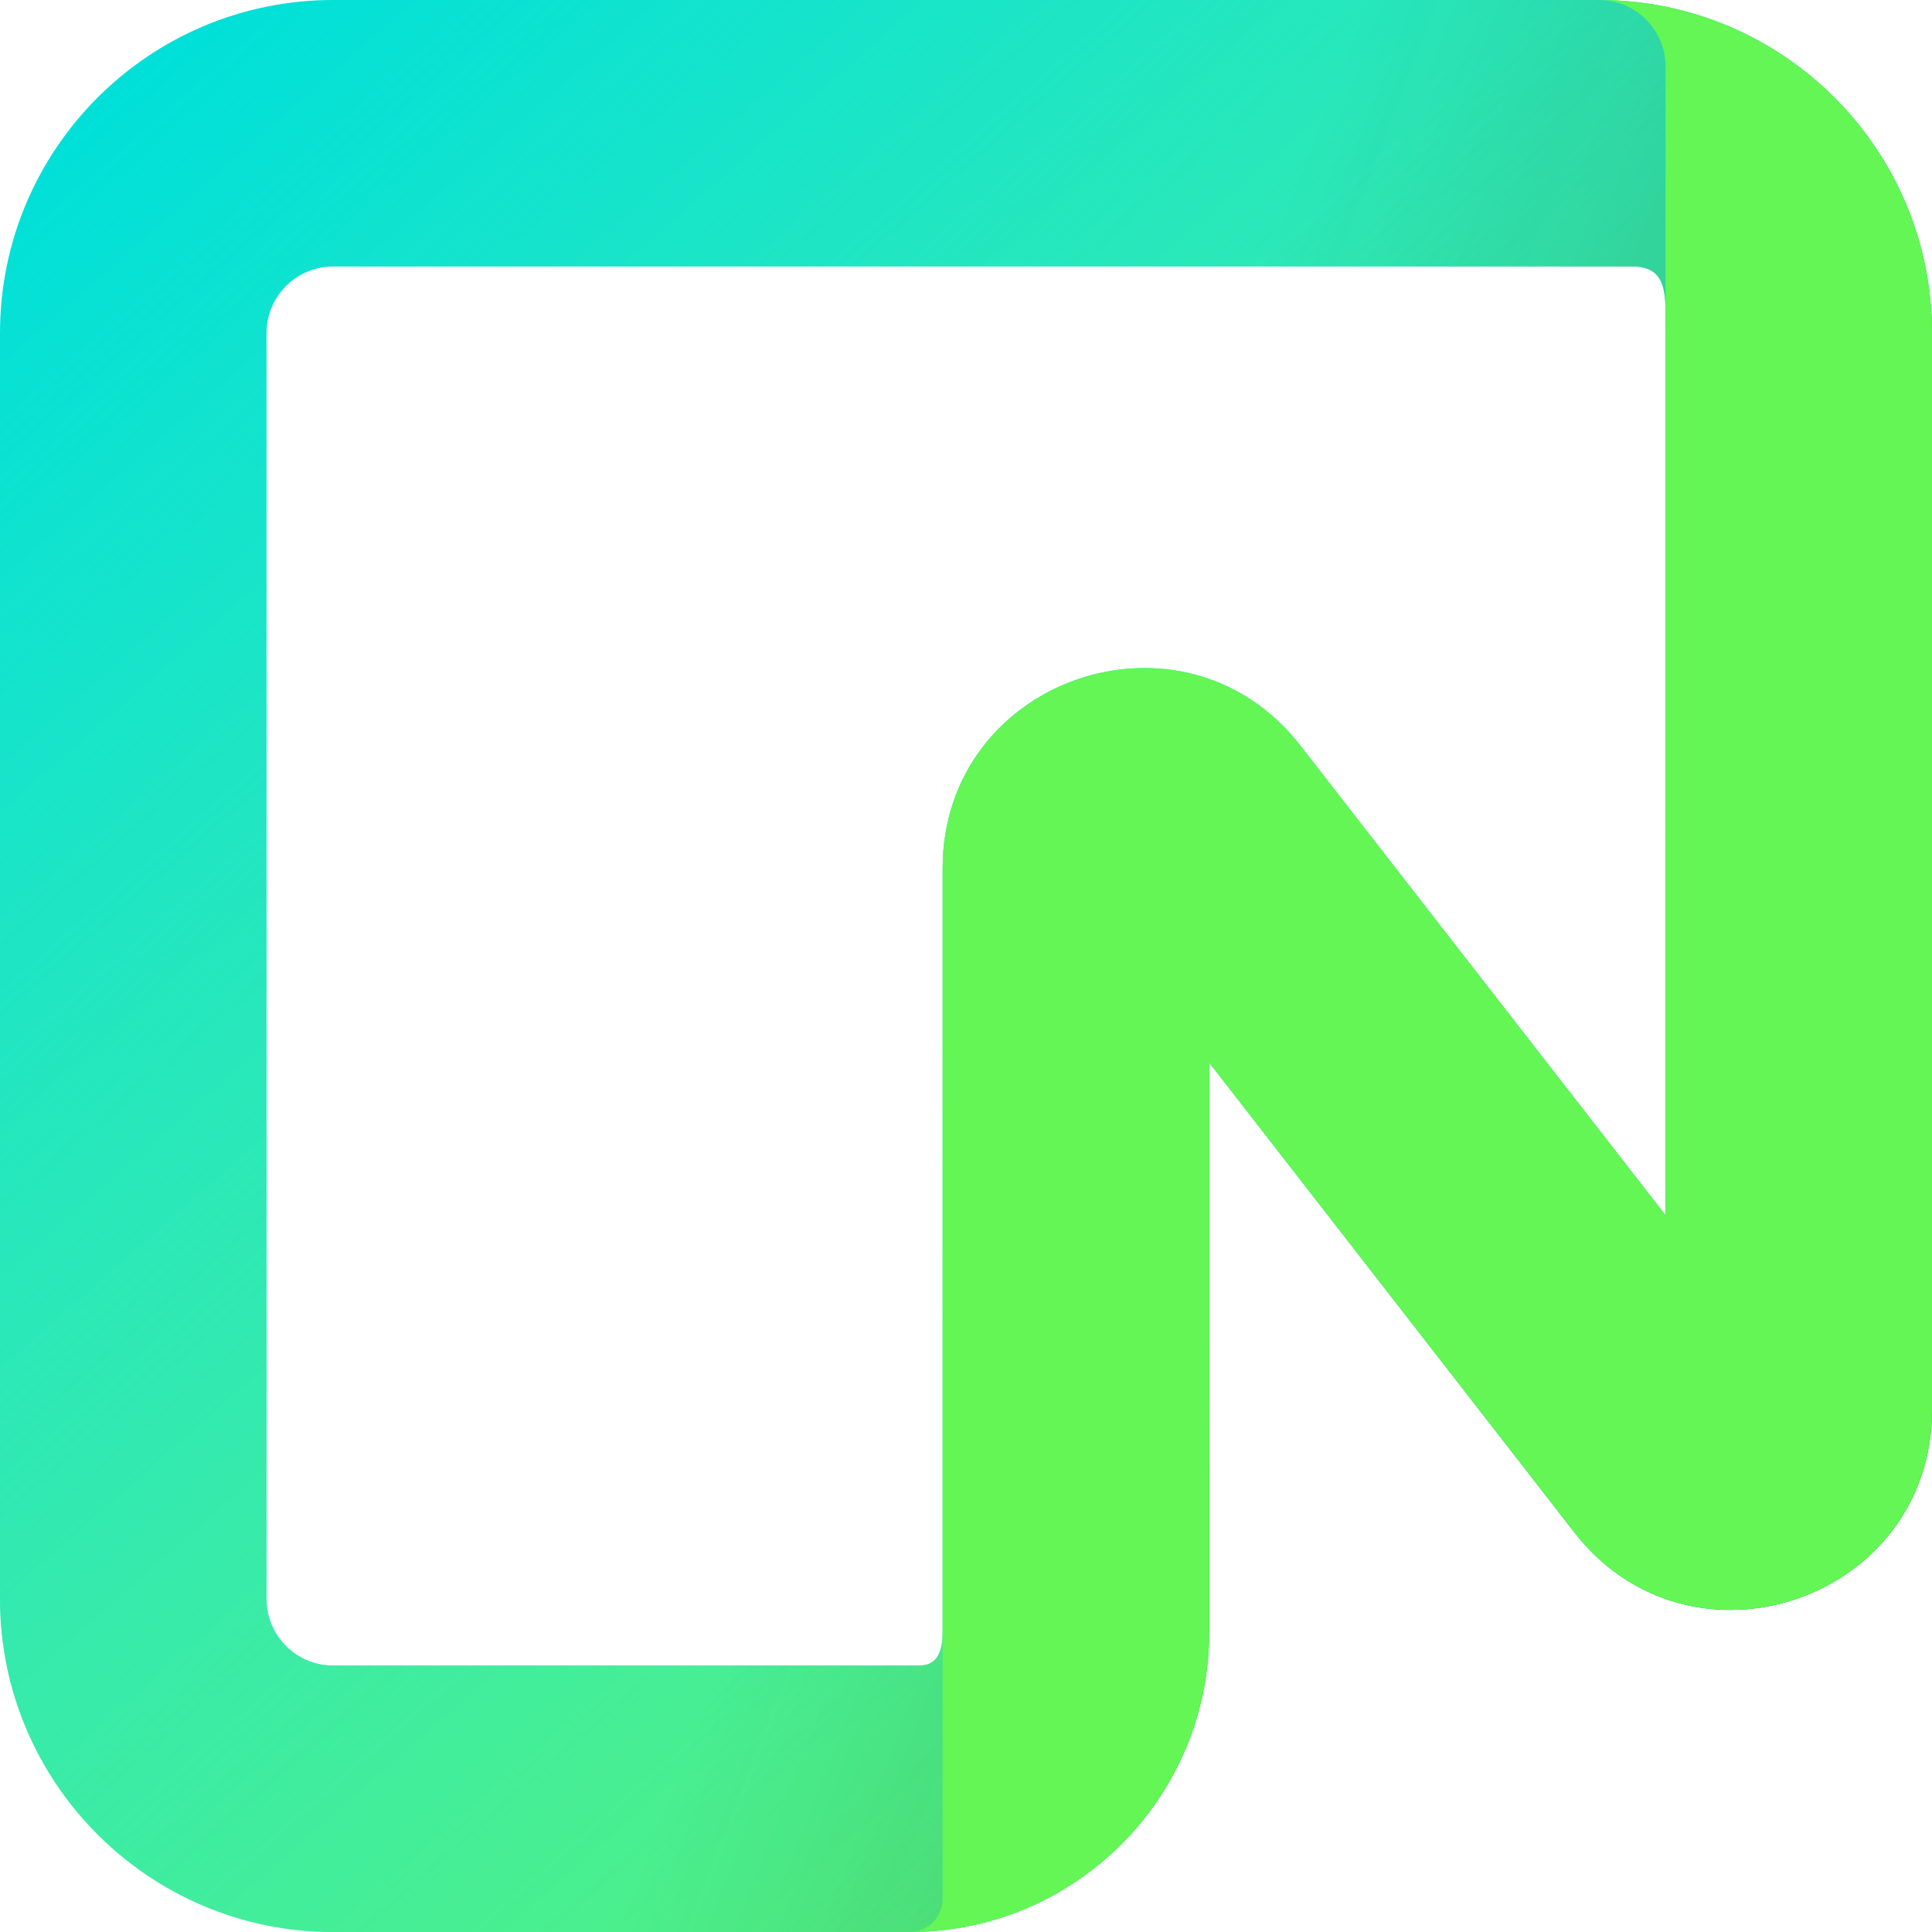
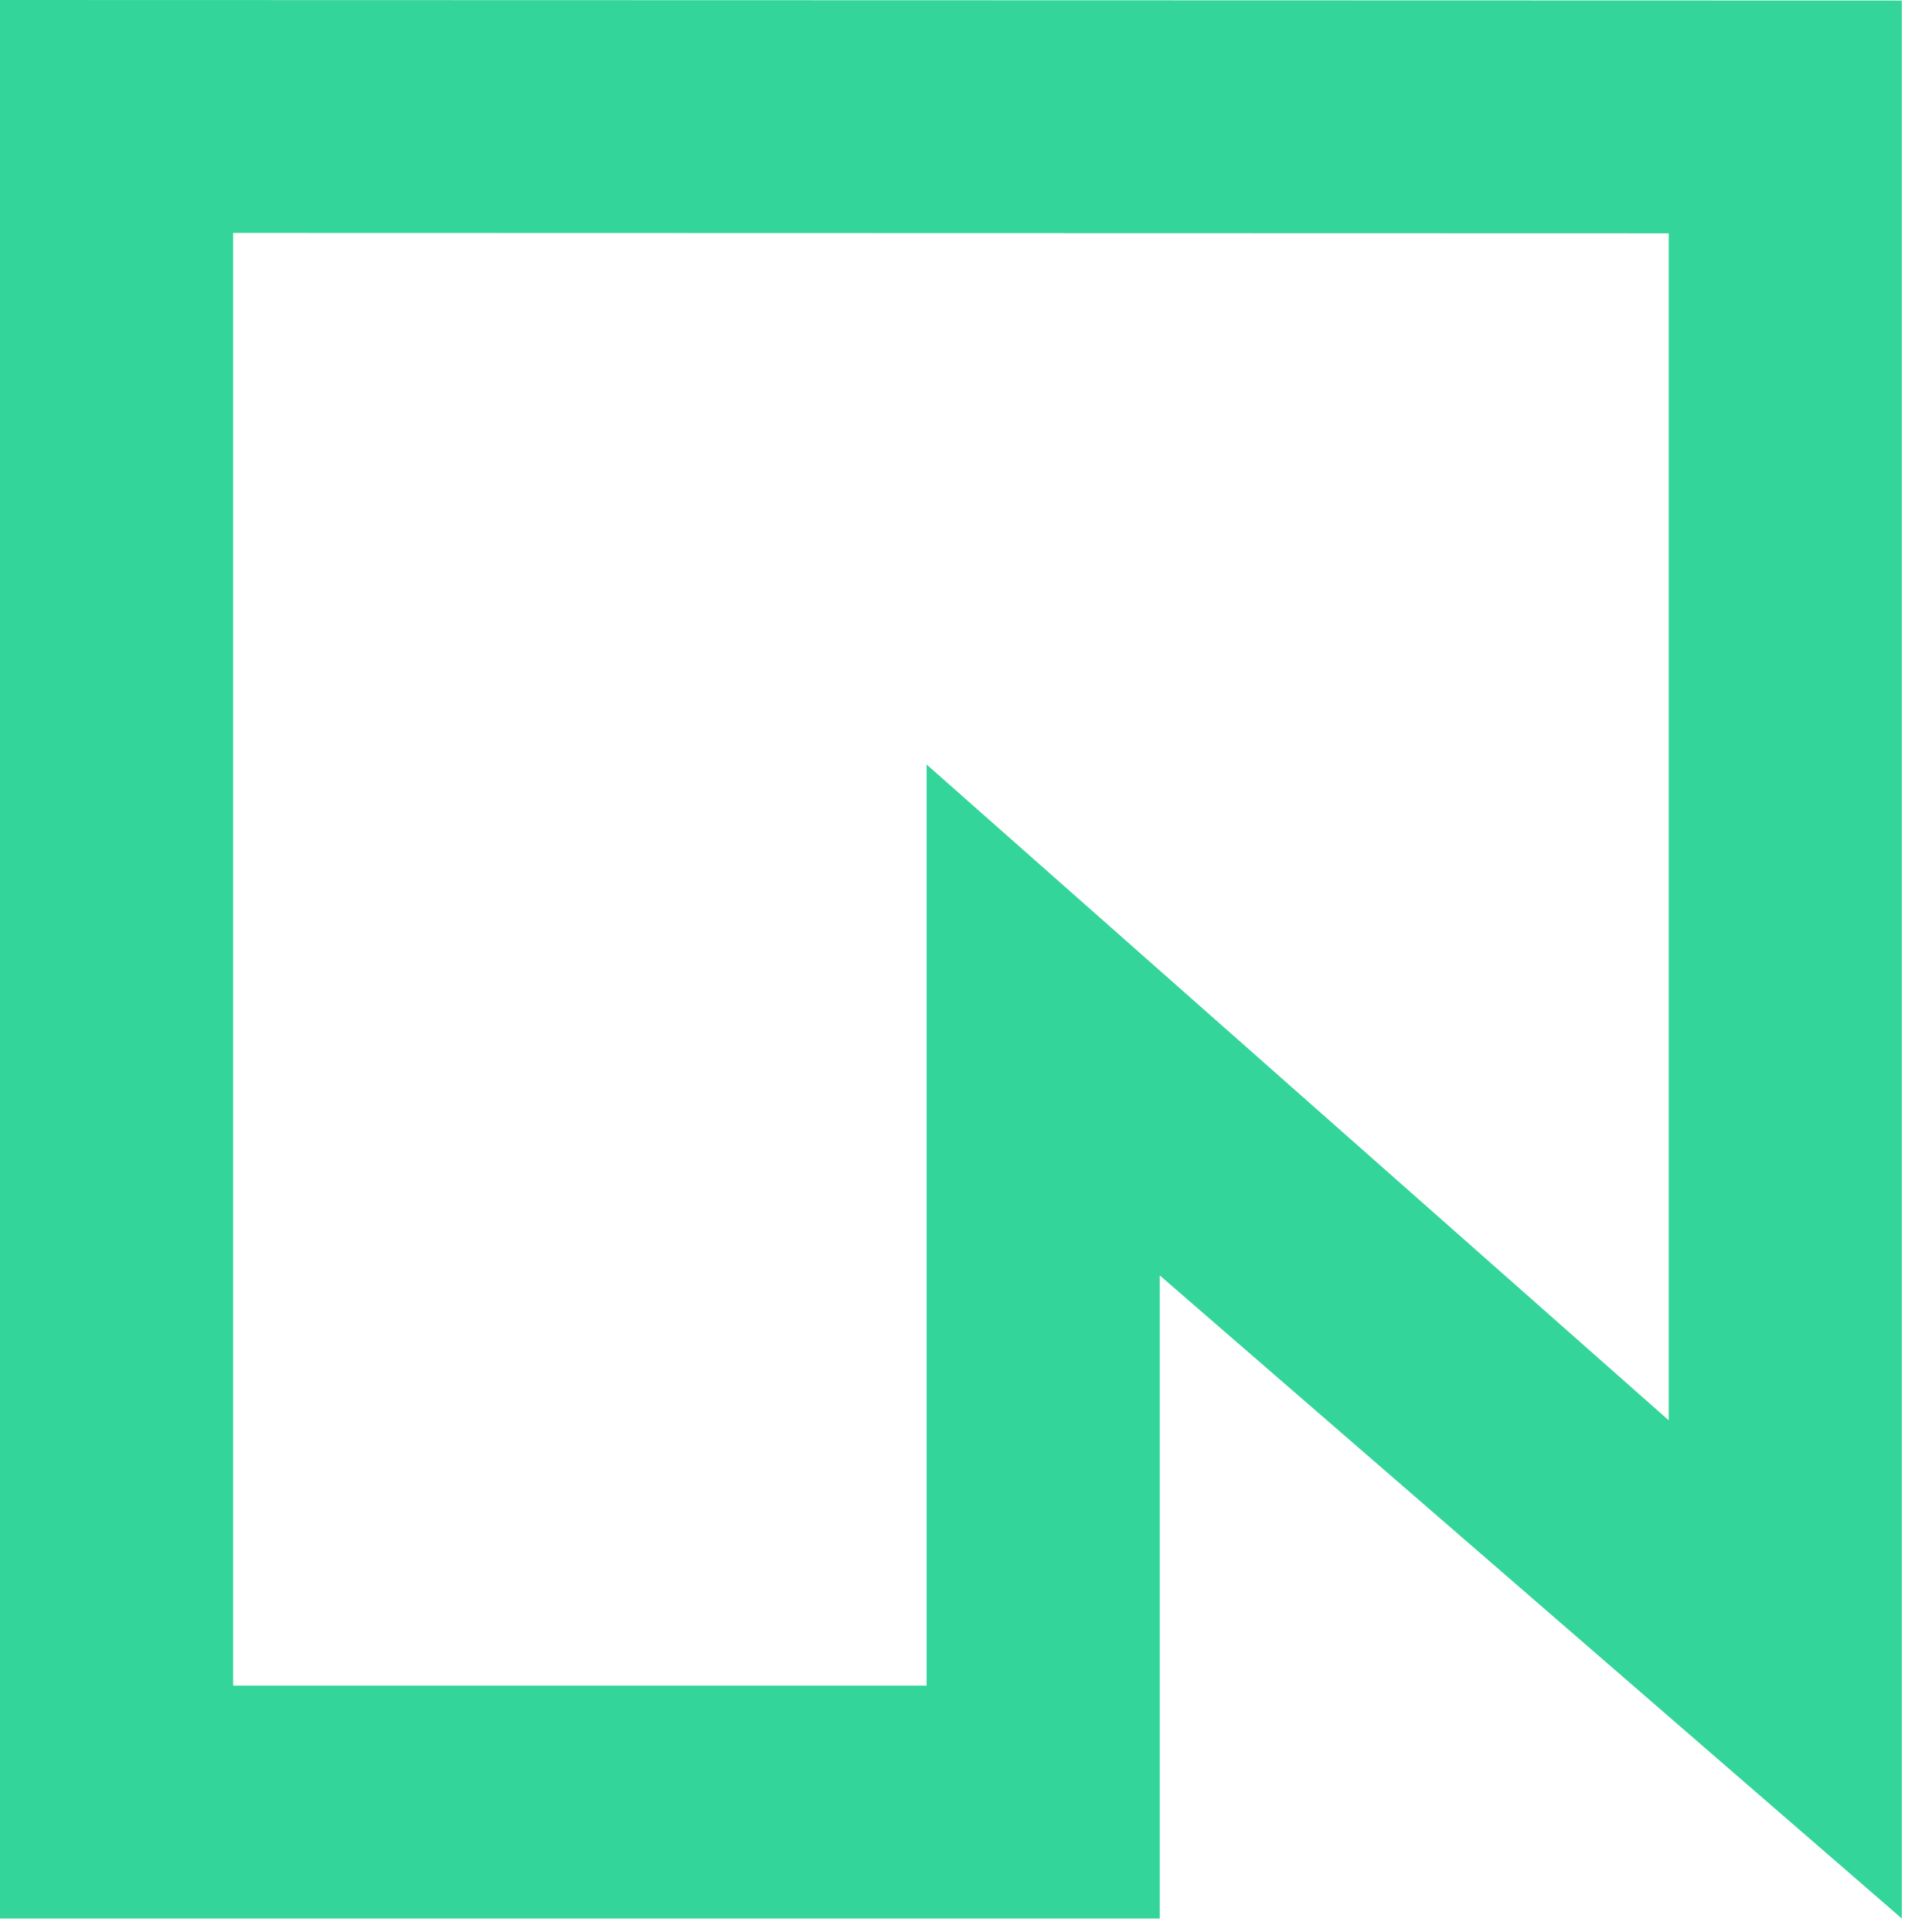
- <svg xmlns="http://www.w3.org/2000/svg" viewBox="0 0 256 256">
-   <defs>
-     <linearGradient id="SVGZSjXdboi" x1="100%" x2="12.069%" y1="100%" y2="0%">
-       <stop offset="0%" stop-color="#62f755" />
-       <stop offset="100%" stop-color="#8ff986" stop-opacity="0" />
-     </linearGradient>
-     <linearGradient id="SVGMxAgOWFr" x1="100%" x2="40.603%" y1="100%" y2="76.897%">
-       <stop offset="0%" stop-opacity=".9" />
-       <stop offset="100%" stop-color="#1a1a1a" stop-opacity="0" />
-     </linearGradient>
-   </defs>
-   <path fill="#00e0d9" d="M0 44.139C0 19.762 19.762 0 44.139 0H211.86C236.238 0 256 19.762 256 44.139v142.649c0 25.216-31.915 36.16-47.388 16.256l-48.392-62.251v75.484c0 21.939-17.784 39.723-39.722 39.723h-76.36C19.763 256 0 236.238 0 211.861zm44.139-8.825a8.817 8.817 0 0 0-8.825 8.818v167.73c0 4.878 3.946 8.831 8.818 8.831h77.688c2.44 0 3.087-1.977 3.087-4.416v-101.22c0-25.222 31.914-36.166 47.395-16.255l48.391 62.243V44.14c0-4.879.455-8.825-4.416-8.825z" />
-   <path fill="url(#SVGZSjXdboi)" d="M0 44.139C0 19.762 19.762 0 44.139 0H211.86C236.238 0 256 19.762 256 44.139v142.649c0 25.216-31.915 36.16-47.388 16.256l-48.392-62.251v75.484c0 21.939-17.784 39.723-39.722 39.723h-76.36C19.763 256 0 236.238 0 211.861zm44.139-8.825a8.817 8.817 0 0 0-8.825 8.818v167.73c0 4.878 3.946 8.831 8.818 8.831h77.688c2.44 0 3.087-1.977 3.087-4.416v-101.22c0-25.222 31.914-36.166 47.395-16.255l48.391 62.243V44.14c0-4.879.455-8.825-4.416-8.825z" />
-   <path fill="url(#SVGMxAgOWFr)" fill-opacity=".4" d="M0 44.139C0 19.762 19.762 0 44.139 0H211.86C236.238 0 256 19.762 256 44.139v142.649c0 25.216-31.915 36.16-47.388 16.256l-48.392-62.251v75.484c0 21.939-17.784 39.723-39.722 39.723h-76.36C19.763 256 0 236.238 0 211.861zm44.139-8.825a8.817 8.817 0 0 0-8.825 8.818v167.73c0 4.878 3.946 8.831 8.818 8.831h77.688c2.44 0 3.087-1.977 3.087-4.416v-101.22c0-25.222 31.914-36.166 47.395-16.255l48.391 62.243V44.14c0-4.879.455-8.825-4.416-8.825z" />
-   <path fill="#63f655" d="M211.861 0C236.238 0 256 19.762 256 44.139v142.649c0 25.216-31.915 36.16-47.388 16.256l-48.392-62.251v75.484c0 21.939-17.784 39.723-39.722 39.723a4.41 4.41 0 0 0 4.409-4.409V115.058c0-25.223 31.914-36.167 47.395-16.256l48.391 62.243V8.825c0-4.871-3.953-8.825-8.832-8.825" />
+ <svg xmlns="http://www.w3.org/2000/svg" fill="none" viewBox="0 0 64 64">
+   <path fill="#34d59a" d="M63 .018v63.535L38.418 42.25v21.303H0V0zM7.723 55.838h22.972V25.325l24.583 21.724V7.729L7.723 7.716z" />
</svg>
